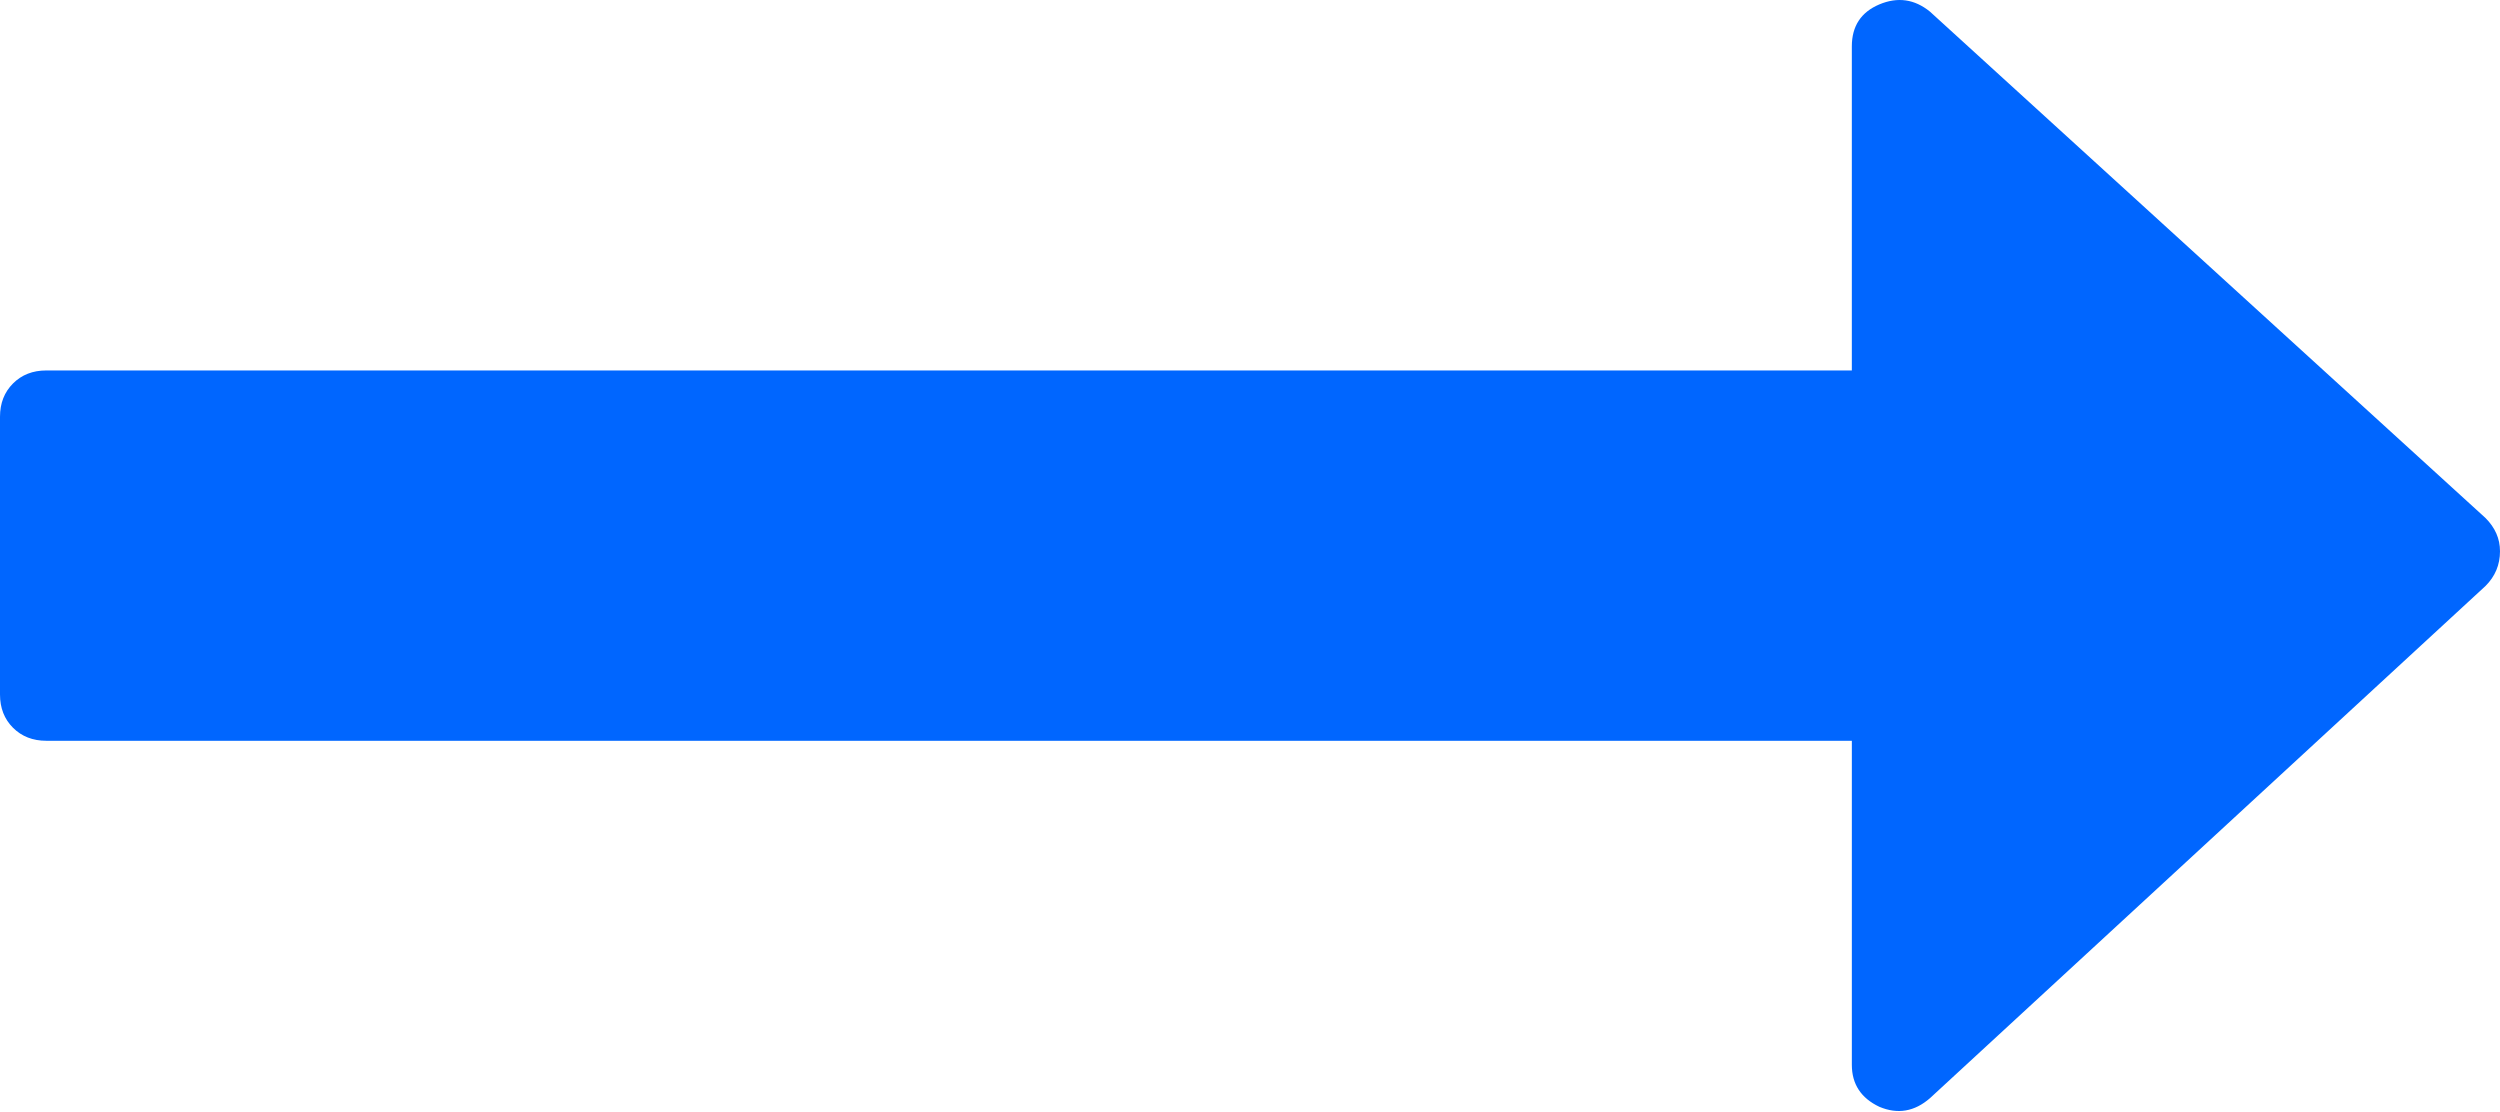
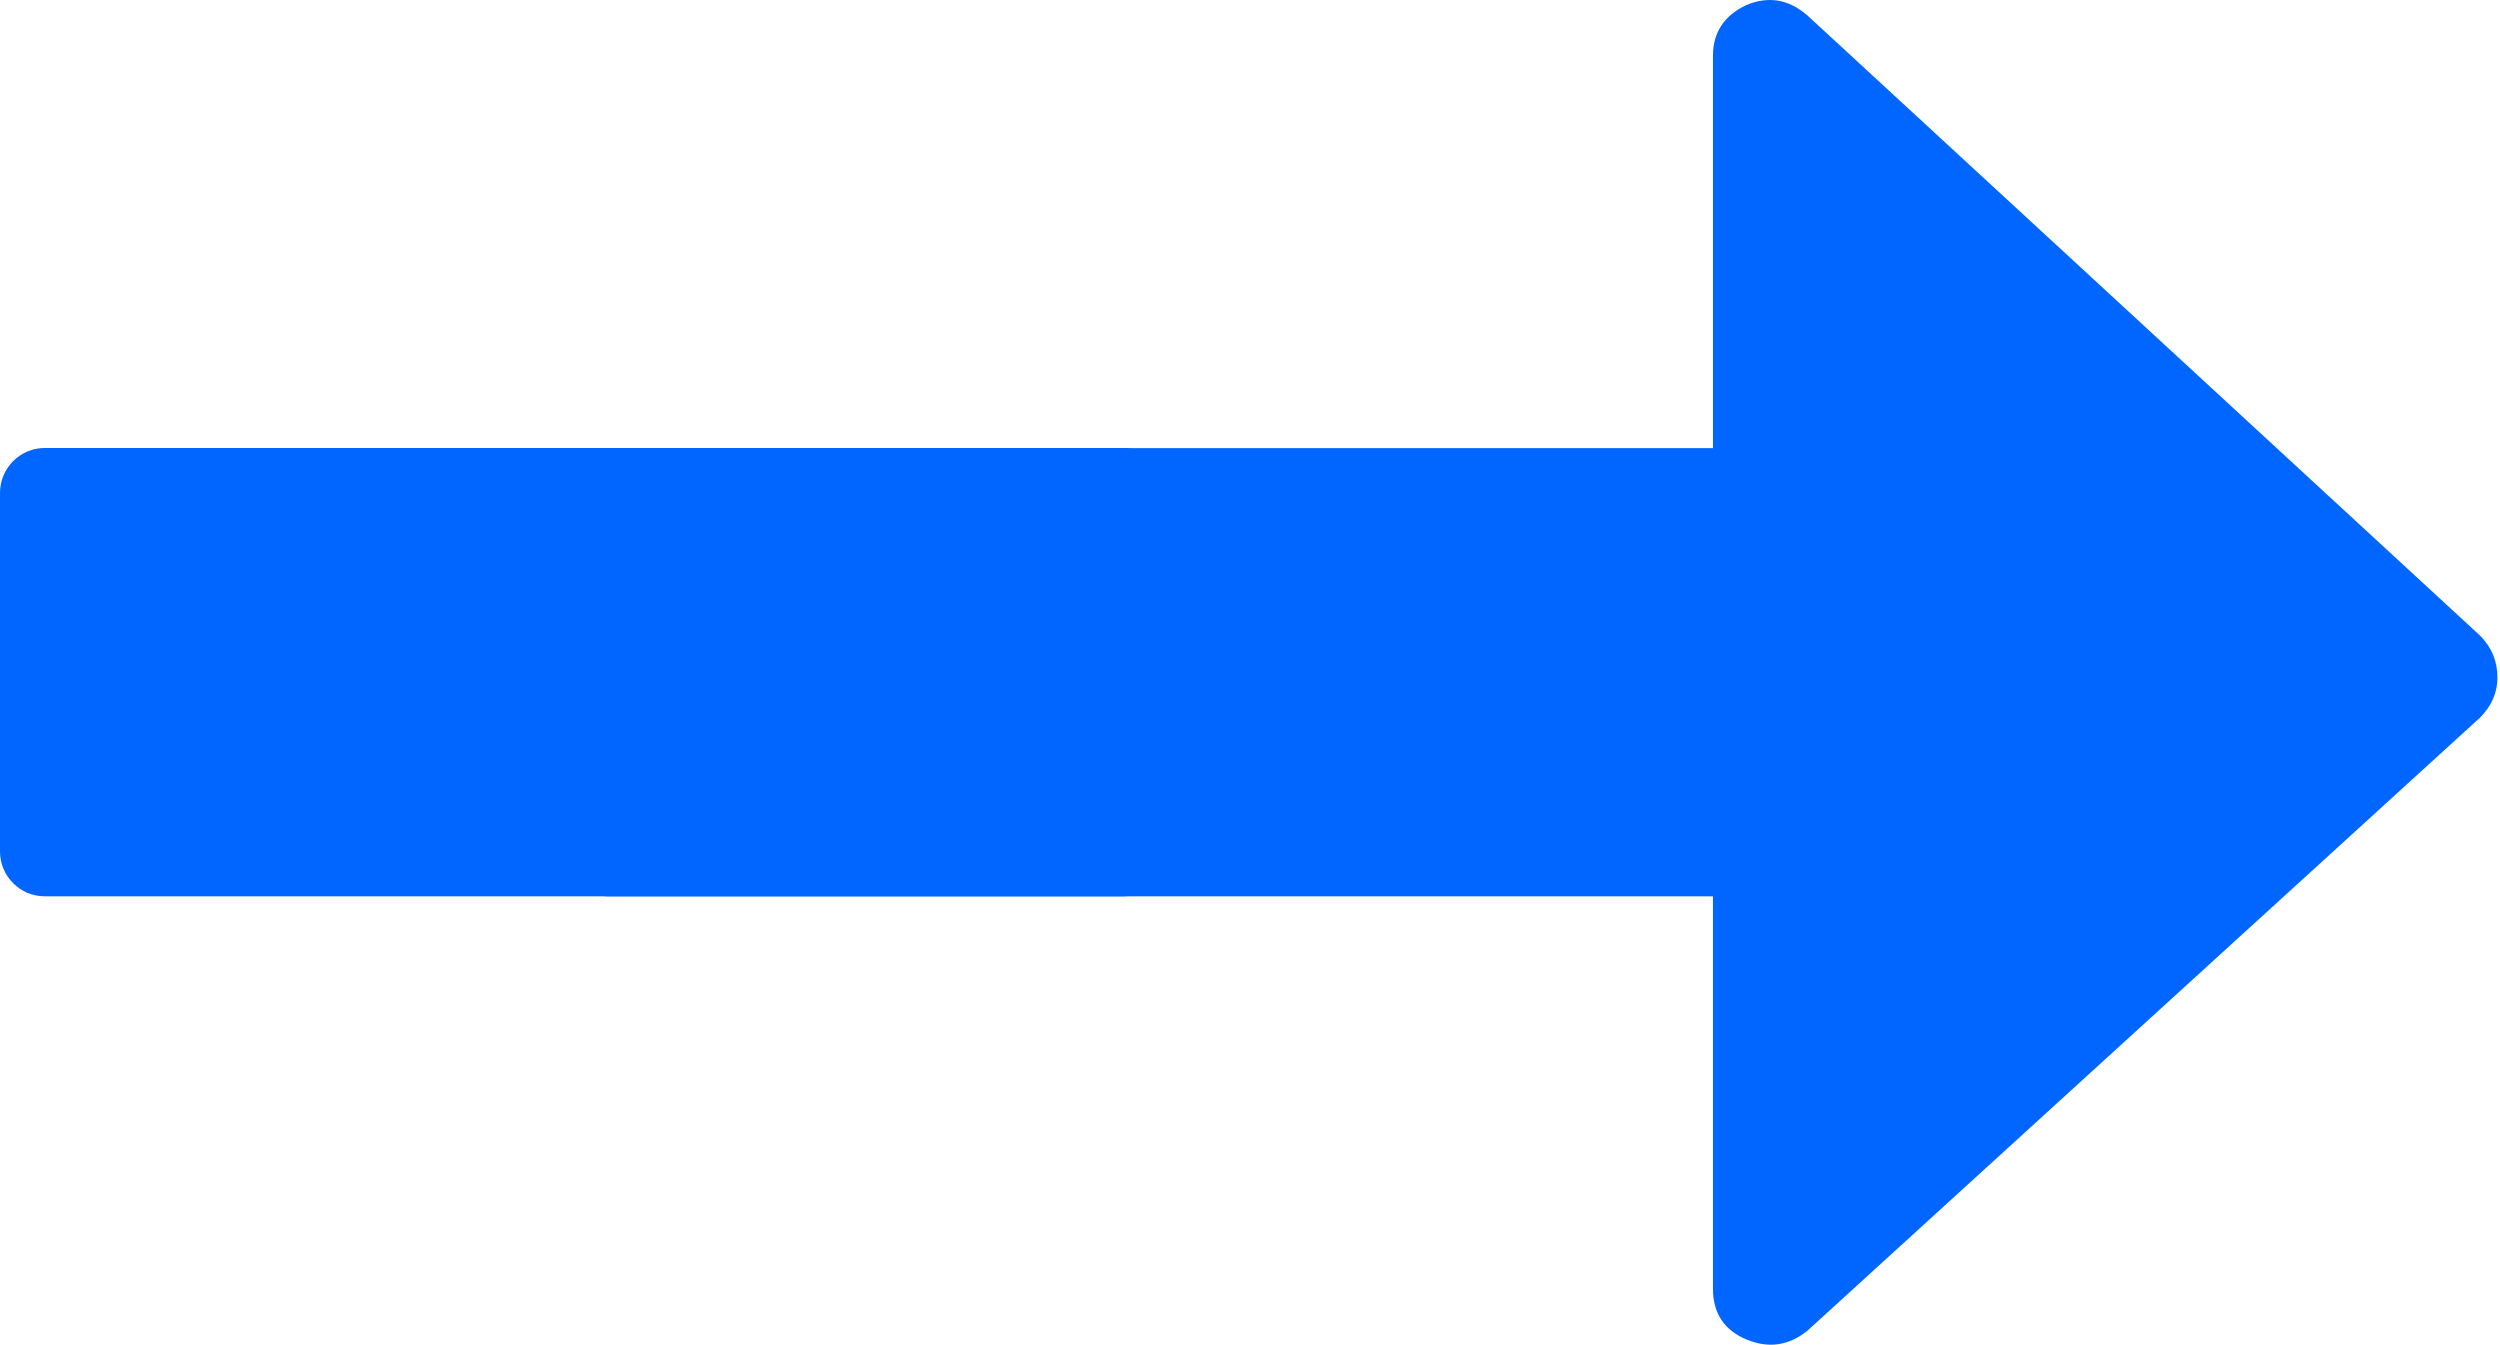
- <svg xmlns="http://www.w3.org/2000/svg" width="130.534mm" height="58.01mm" viewBox="0 0 130.534 58.01" version="1.1" id="svg8">
-   <defs id="defs2" />
-   <g id="layer1" transform="translate(-51.90573,-131.9235)">
-     <g transform="translate(18.89881,31.75)" id="layer1-0" style="fill:#0066ff">
-       <g transform="matrix(0.2645833,0,0,0.2645833,33.00692,63.91194)" id="g48" style="fill:#0066ff">
-         <g id="g4255" style="fill:#0066ff">
-           <path d="M 490.498,239.278 380.866,139.349 c -3.046,-2.474 -6.376,-2.95 -9.993,-1.427 -3.613,1.525 -5.427,4.283 -5.427,8.282 v 63.954 H 9.136 c -2.666,0 -4.856,0.855 -6.567,2.568 C 0.859,214.438 0,216.628 0,219.292 v 54.816 c 0,2.663 0.855,4.853 2.568,6.563 1.715,1.712 3.905,2.567 6.567,2.567 h 356.313 v 63.953 c 0,3.812 1.817,6.57 5.428,8.278 3.62,1.529 6.95,0.951 9.996,-1.708 L 490.504,252.684 c 1.903,-1.902 2.852,-4.182 2.852,-6.849 0,-2.468 -0.955,-4.654 -2.858,-6.557 z" id="path4253" style="fill:#0066ff" />
+ <svg xmlns="http://www.w3.org/2000/svg" width="107.849mm" height="58.01mm" viewBox="0 0 107.849 58.01" version="1.1" id="svg3882">
+   <defs id="defs3876">
+     <clipPath clipPathUnits="userSpaceOnUse" id="clipPath1490">
+       <rect id="rect1492" width="229.381" height="318.368" x="133.855" y="-503.221" ry="12.543" style="stroke-width:1.22" transform="rotate(90)" />
+     </clipPath>
+   </defs>
+   <g id="layer1" transform="translate(-0.05515285,-0.0942113)">
+     <g id="g6323" clip-path="none" transform="matrix(0,-0.2645833,0.2645833,0,0.05515285,58.1043)">
+       <g id="g6321">
+         <g clip-path="url(#clipPath1490)" transform="matrix(0,1,1,0,-137.0517,-86.15501)" id="g4255" style="fill:#0066ff;fill-opacity:1">
+           <path id="path4253" d="M 490.498,239.278 380.866,139.349 c -3.046,-2.474 -6.376,-2.95 -9.993,-1.427 -3.613,1.525 -5.427,4.283 -5.427,8.282 v 63.954 H 9.136 c -2.666,0 -4.856,0.855 -6.567,2.568 C 0.859,214.438 0,216.628 0,219.292 v 54.816 c 0,2.663 0.855,4.853 2.568,6.563 1.715,1.712 3.905,2.567 6.567,2.567 h 356.313 v 63.953 c 0,3.812 1.817,6.57 5.428,8.278 3.62,1.529 6.95,0.951 9.996,-1.708 L 490.504,252.684 c 1.903,-1.902 2.852,-4.182 2.852,-6.849 0,-2.468 -0.955,-4.654 -2.858,-6.557 z" style="fill:#0066ff;fill-opacity:1" />
        </g>
-         <g id="g4257" style="fill:#0066ff" />
-         <g id="g4259" style="fill:#0066ff" />
-         <g id="g4261" style="fill:#0066ff" />
-         <g id="g4263" style="fill:#0066ff" />
-         <g id="g4265" style="fill:#0066ff" />
-         <g id="g4267" style="fill:#0066ff" />
-         <g id="g4269" style="fill:#0066ff" />
-         <g id="g4271" style="fill:#0066ff" />
-         <g id="g4273" style="fill:#0066ff" />
-         <g id="g4275" style="fill:#0066ff" />
-         <g id="g4277" style="fill:#0066ff" />
-         <g id="g4279" style="fill:#0066ff" />
-         <g id="g4281" style="fill:#0066ff" />
-         <g id="g4283" style="fill:#0066ff" />
-         <g id="g4285" style="fill:#0066ff" />
+         <g transform="matrix(1,0,0,-1,-1.170886,319.8452)" id="g4257" style="fill:#0066ff;fill-opacity:1" />
+         <g transform="matrix(1,0,0,-1,-1.170886,319.8452)" id="g4259" style="fill:#0066ff;fill-opacity:1" />
+         <g transform="matrix(1,0,0,-1,-1.170886,319.8452)" id="g4261" style="fill:#0066ff;fill-opacity:1" />
+         <g transform="matrix(1,0,0,-1,-1.170886,319.8452)" id="g4263" style="fill:#0066ff;fill-opacity:1" />
+         <g transform="matrix(1,0,0,-1,-1.170886,319.8452)" id="g4265" style="fill:#0066ff;fill-opacity:1" />
+         <g transform="matrix(1,0,0,-1,-1.170886,319.8452)" id="g4267" style="fill:#0066ff;fill-opacity:1" />
+         <g transform="matrix(1,0,0,-1,-1.170886,319.8452)" id="g4269" style="fill:#0066ff;fill-opacity:1" />
+         <g transform="matrix(1,0,0,-1,-1.170886,319.8452)" id="g4271" style="fill:#0066ff;fill-opacity:1" />
+         <g transform="matrix(1,0,0,-1,-1.170886,319.8452)" id="g4273" style="fill:#0066ff;fill-opacity:1" />
+         <g transform="matrix(1,0,0,-1,-1.170886,319.8452)" id="g4275" style="fill:#0066ff;fill-opacity:1" />
+         <g transform="matrix(1,0,0,-1,-1.170886,319.8452)" id="g4277" style="fill:#0066ff;fill-opacity:1" />
+         <g transform="matrix(1,0,0,-1,-1.170886,319.8452)" id="g4279" style="fill:#0066ff;fill-opacity:1" />
+         <g transform="matrix(1,0,0,-1,-1.170886,319.8452)" id="g4281" style="fill:#0066ff;fill-opacity:1" />
+         <g transform="matrix(1,0,0,-1,-1.170886,319.8452)" id="g4283" style="fill:#0066ff;fill-opacity:1" />
+         <g transform="matrix(1,0,0,-1,-1.170886,319.8452)" id="g4285" style="fill:#0066ff;fill-opacity:1" />
+         <rect transform="scale(1,-1)" style="stroke-width:1.007;fill:#0066ff;fill-opacity:1" ry="7.317" y="-190.398" x="73.106" height="190.398" width="73.102" id="rect1494" />
+         <path style="fill:#0066ff;stroke-width:0.505;fill-opacity:1" d="m 284.816,218.048 c -2.337,-1.079 -3.998,-2.738 -4.765,-4.76 -0.362,-0.954 -0.539,-12.287 -0.539,-34.469 v -33.047 L 141.92,145.643 4.327,145.514 2.976,144.251 c -2.869,-2.68 -2.771,-1.457 -2.771,-34.623 0,-34.15 -0.116,-32.971 3.463,-35.196 L 5.509,73.288 142.511,73.414 279.513,73.541 V 40.491 c 0,-22.184 0.177,-33.518 0.539,-34.472 1.634,-4.312 7.006,-6.73 11.484,-5.169 C 293.096,1.394 403.422,102.718 405.445,105.465 c 1.408,1.911 1.714,6.292 0.603,8.632 -1.023,2.155 -110.195,101.968 -113.498,103.768 -2.519,1.373 -5.027,1.432 -7.735,0.182 z" id="path122" transform="rotate(90,109.6254,109.6254)" />
      </g>
    </g>
  </g>
</svg>
